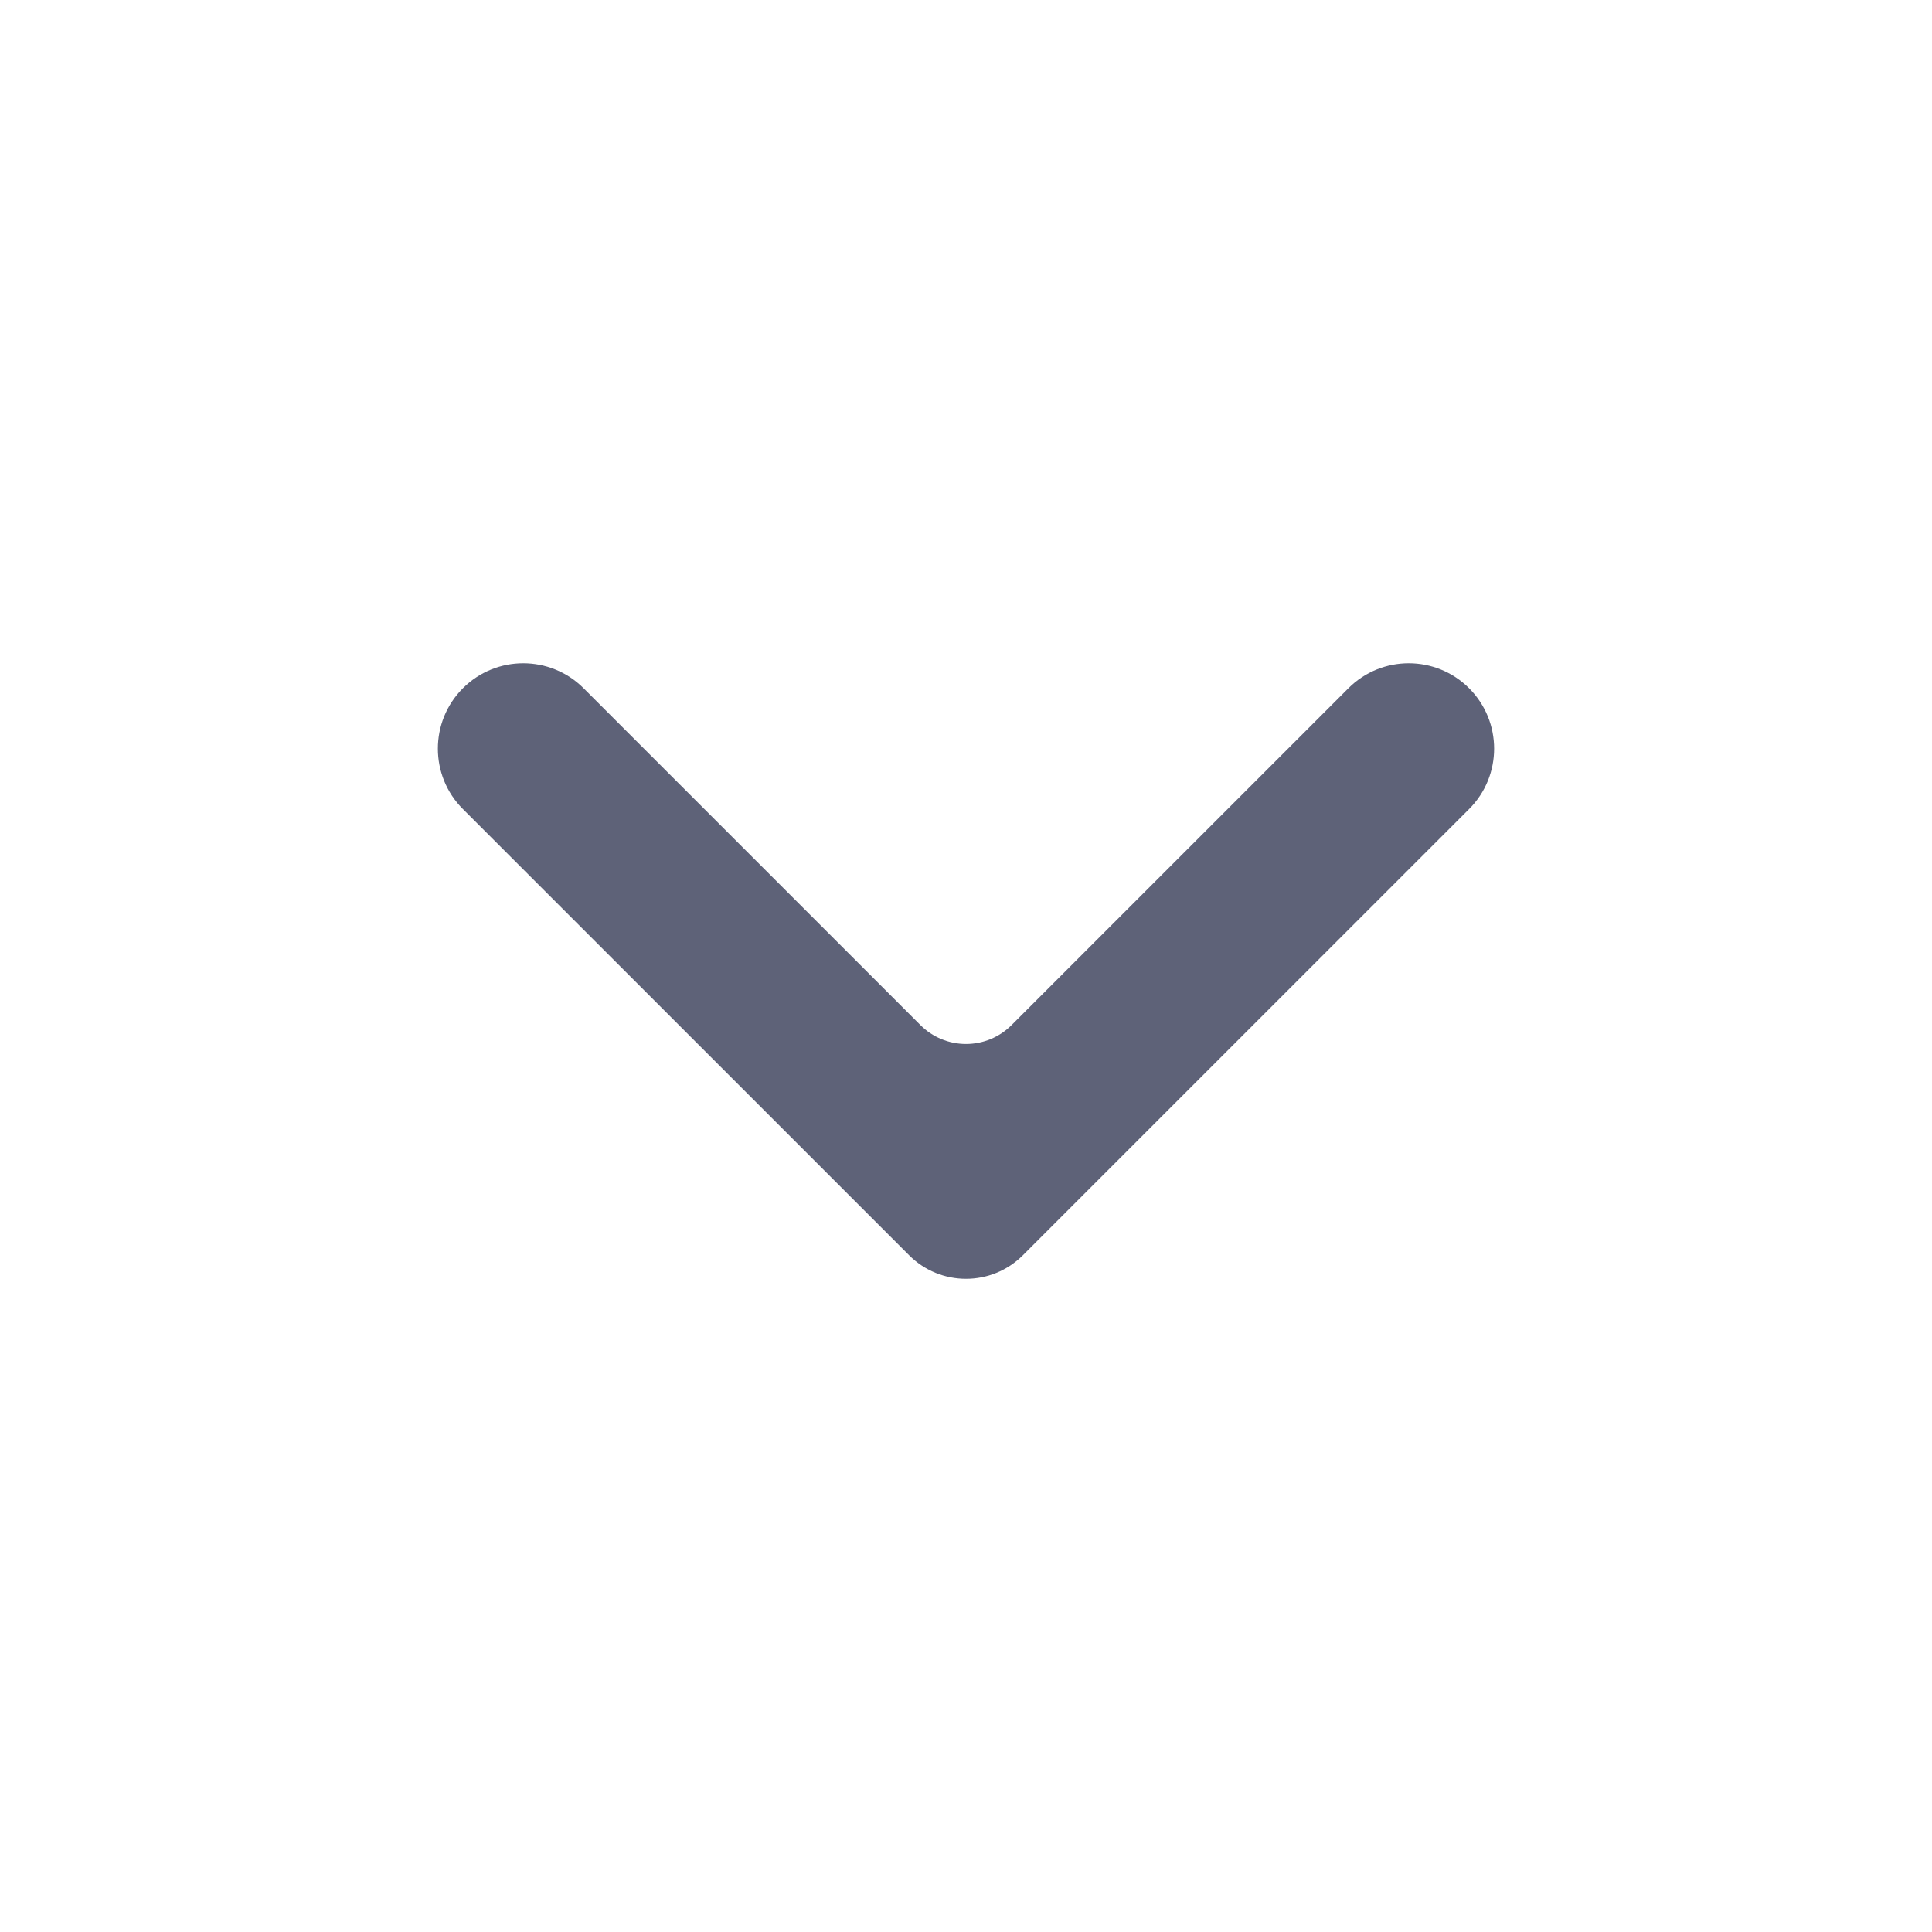
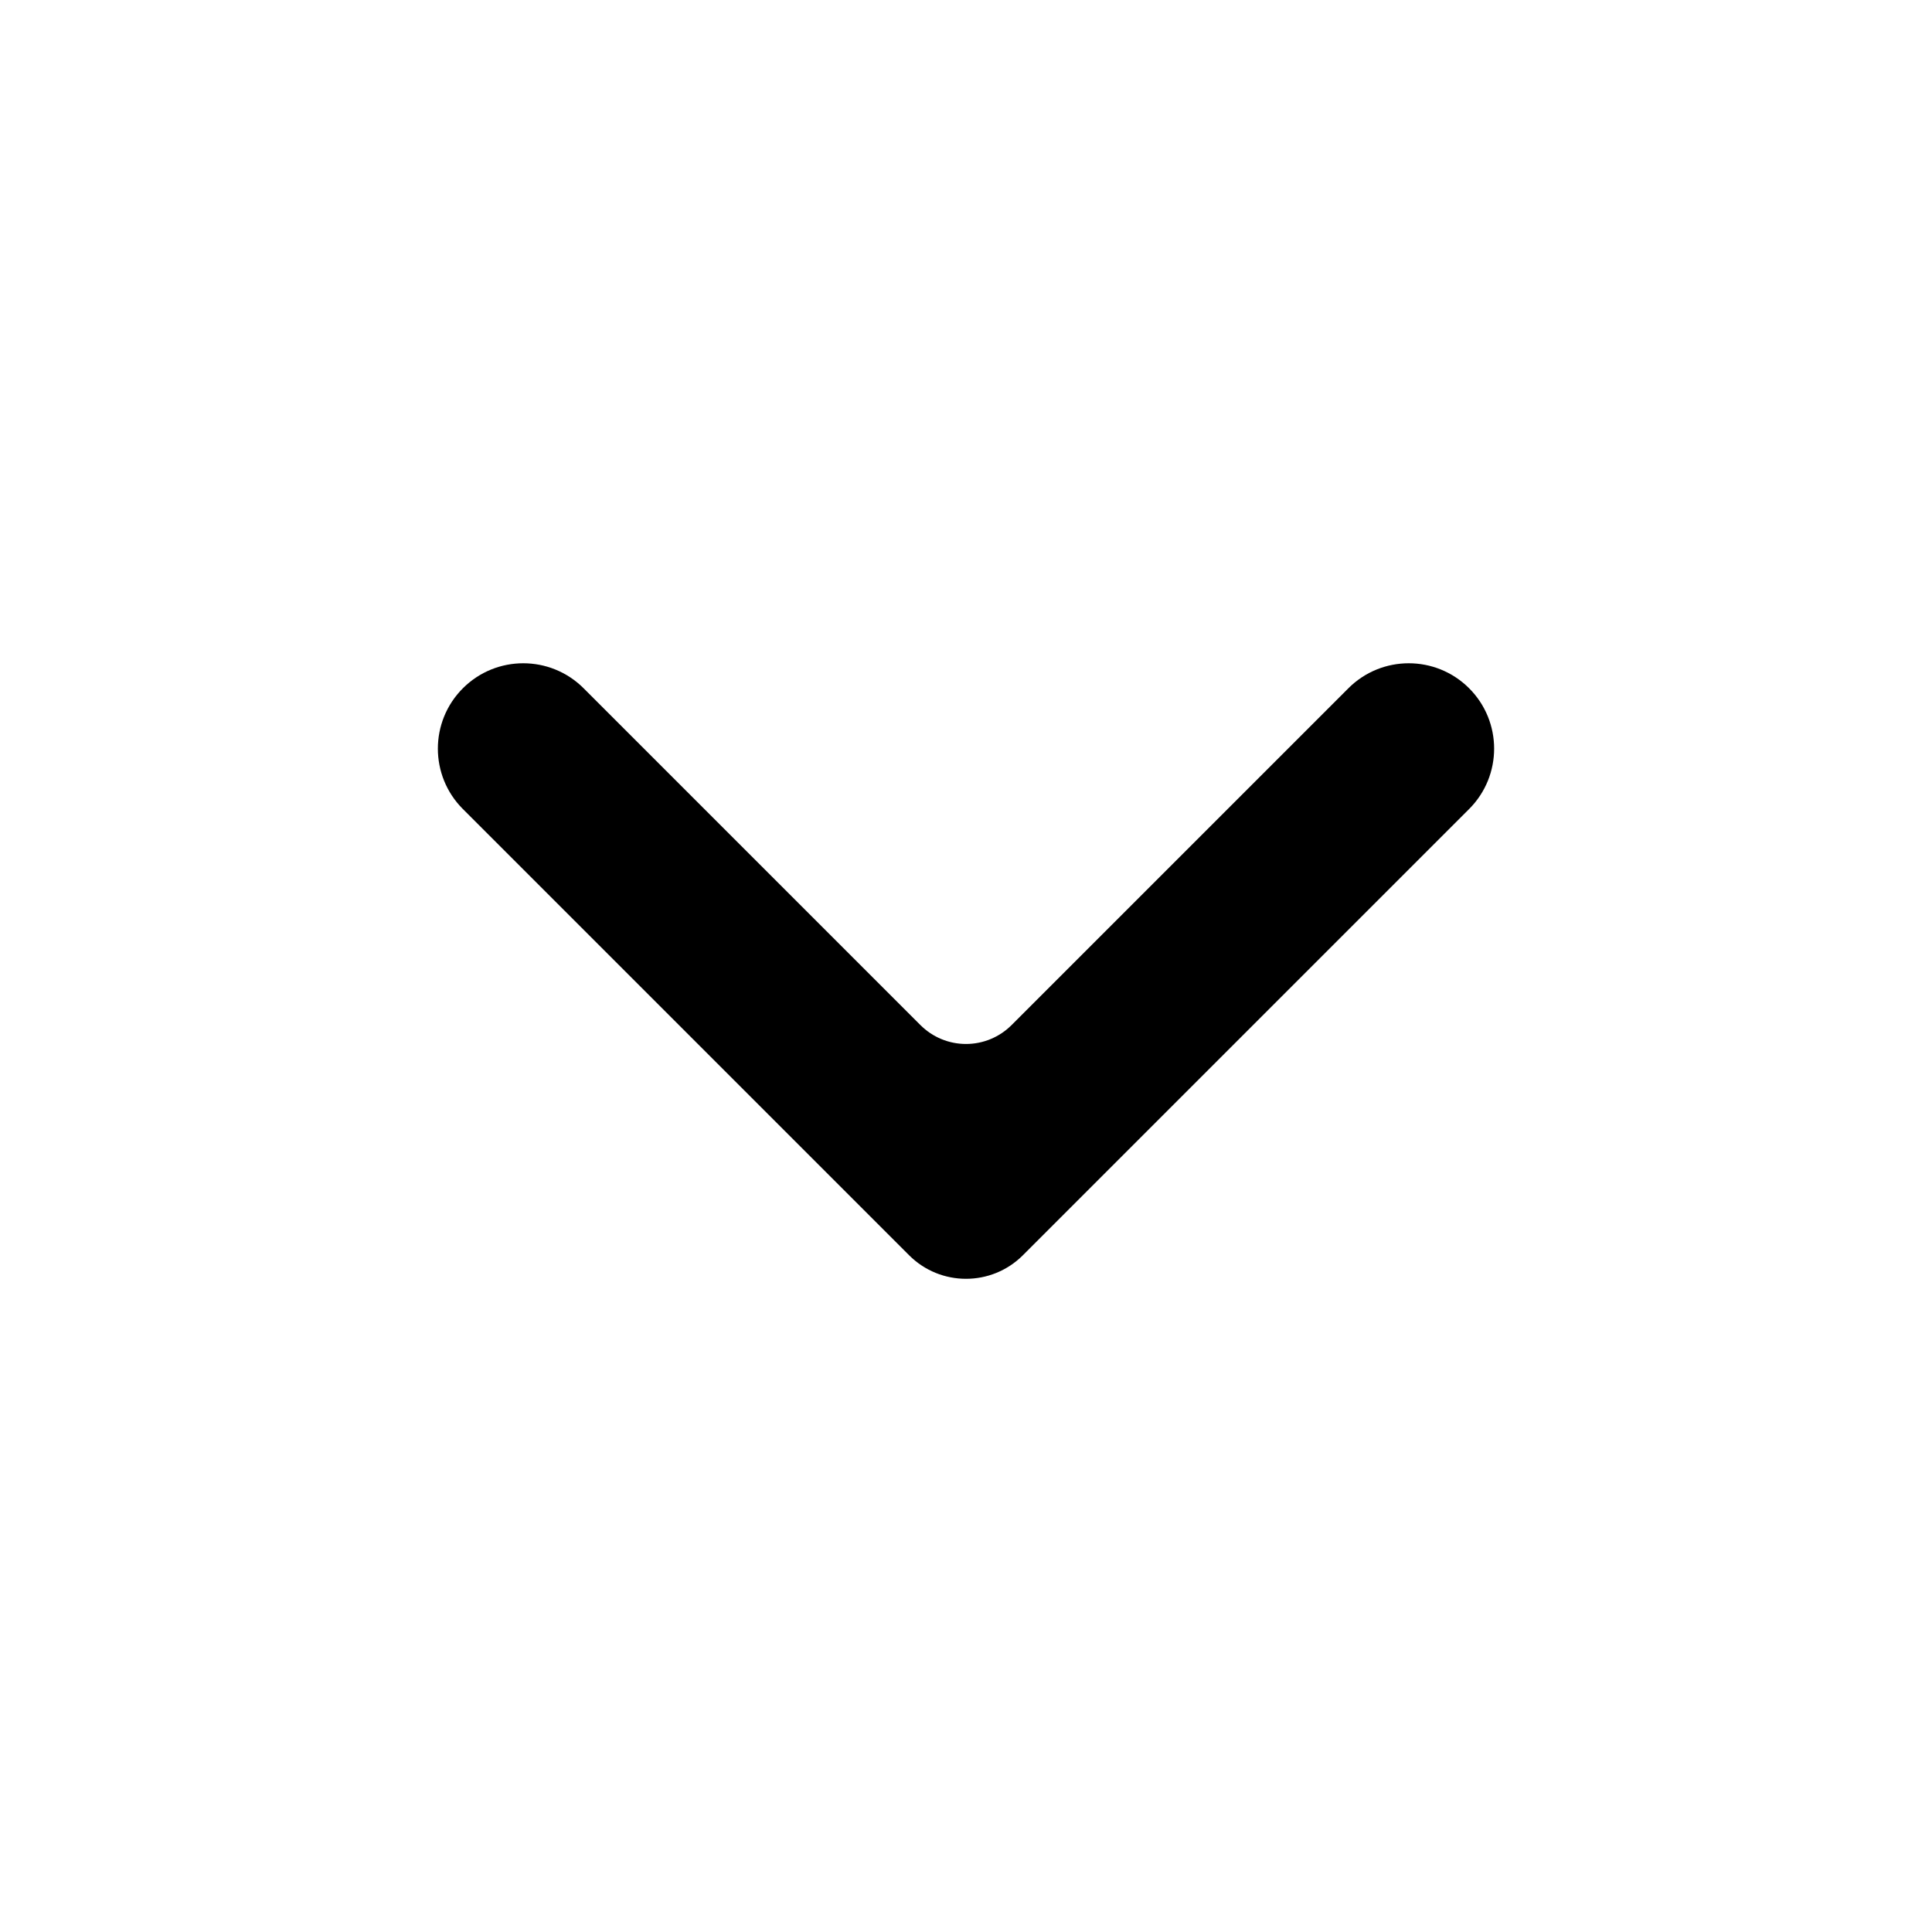
<svg xmlns="http://www.w3.org/2000/svg" fill="none" viewBox="0 0 24 24">
-   <path fill="#5E6278" d="M11.434 12.734 7.25 8.55a1.06 1.06 0 0 0-1.5 1.5l5.543 5.543a1 1 0 0 0 1.414 0l5.543-5.543a1.06 1.06 0 0 0-1.5-1.5l-4.184 4.184a.8.8 0 0 1-1.132 0Z" />
+   <path fill="currentColor" d="M11.434 12.734 7.25 8.55a1.06 1.06 0 0 0-1.5 1.5l5.543 5.543a1 1 0 0 0 1.414 0l5.543-5.543a1.06 1.06 0 0 0-1.5-1.5l-4.184 4.184a.8.8 0 0 1-1.132 0Z" />
</svg>
